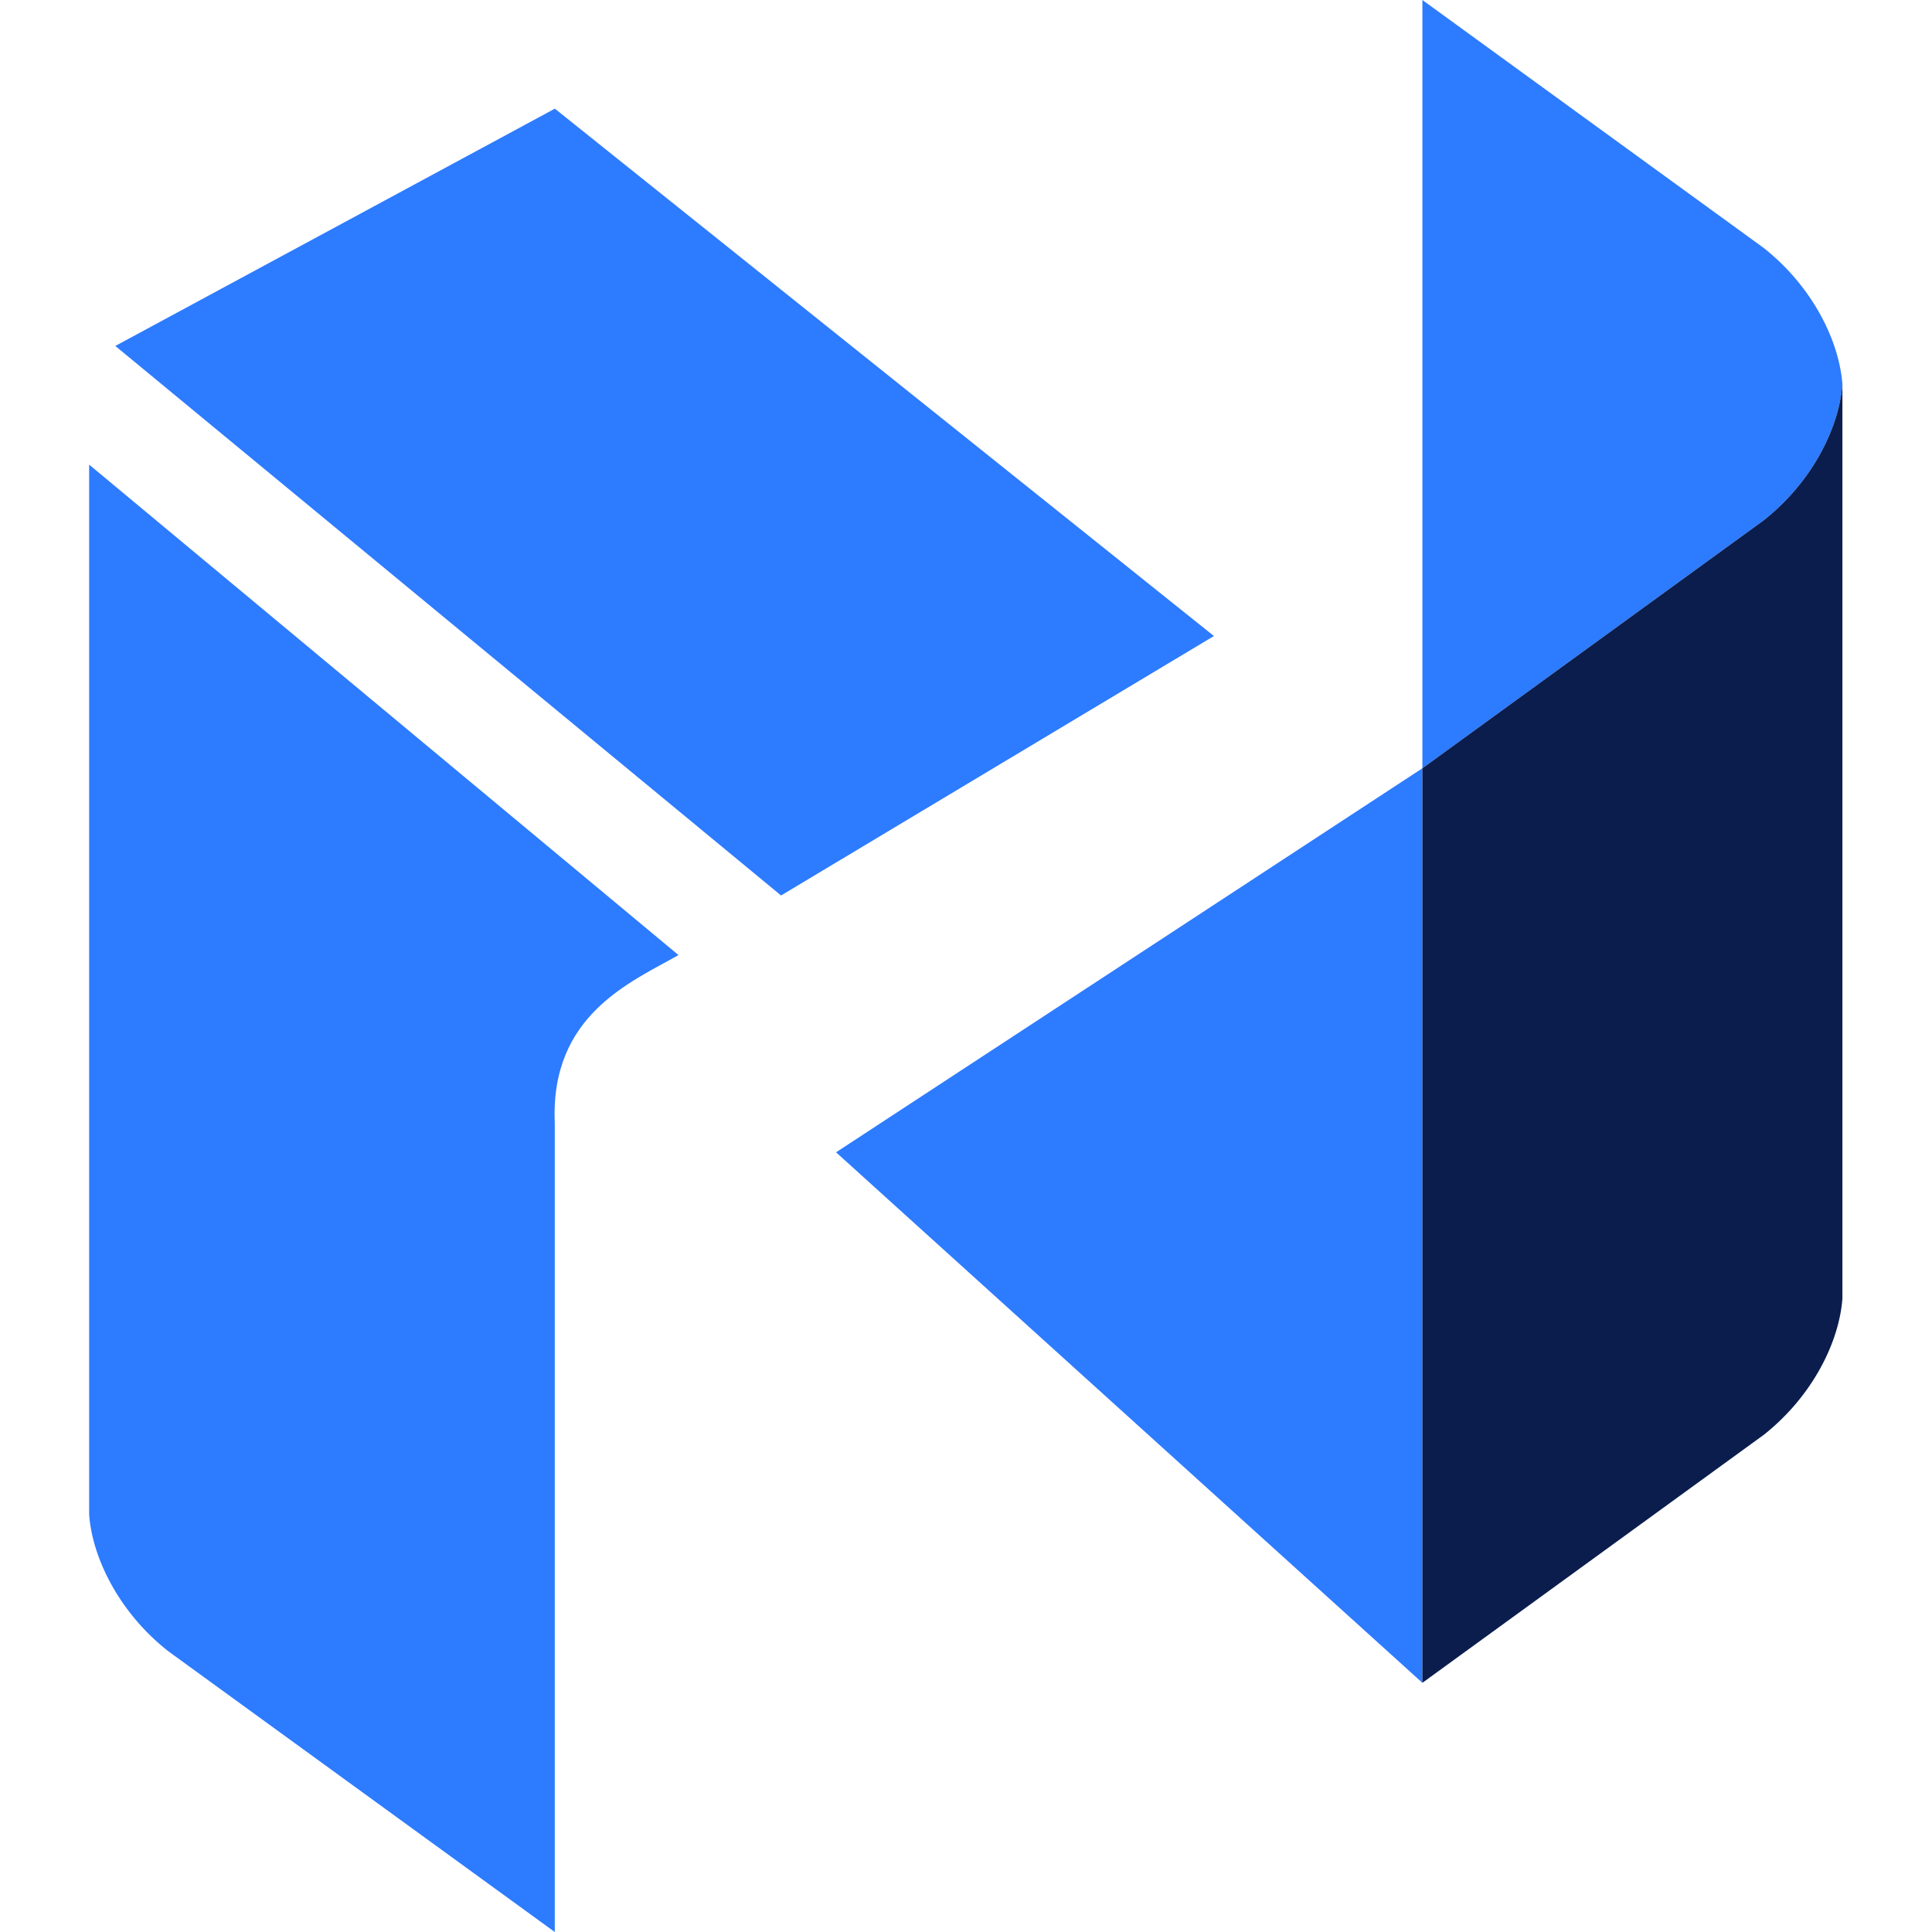
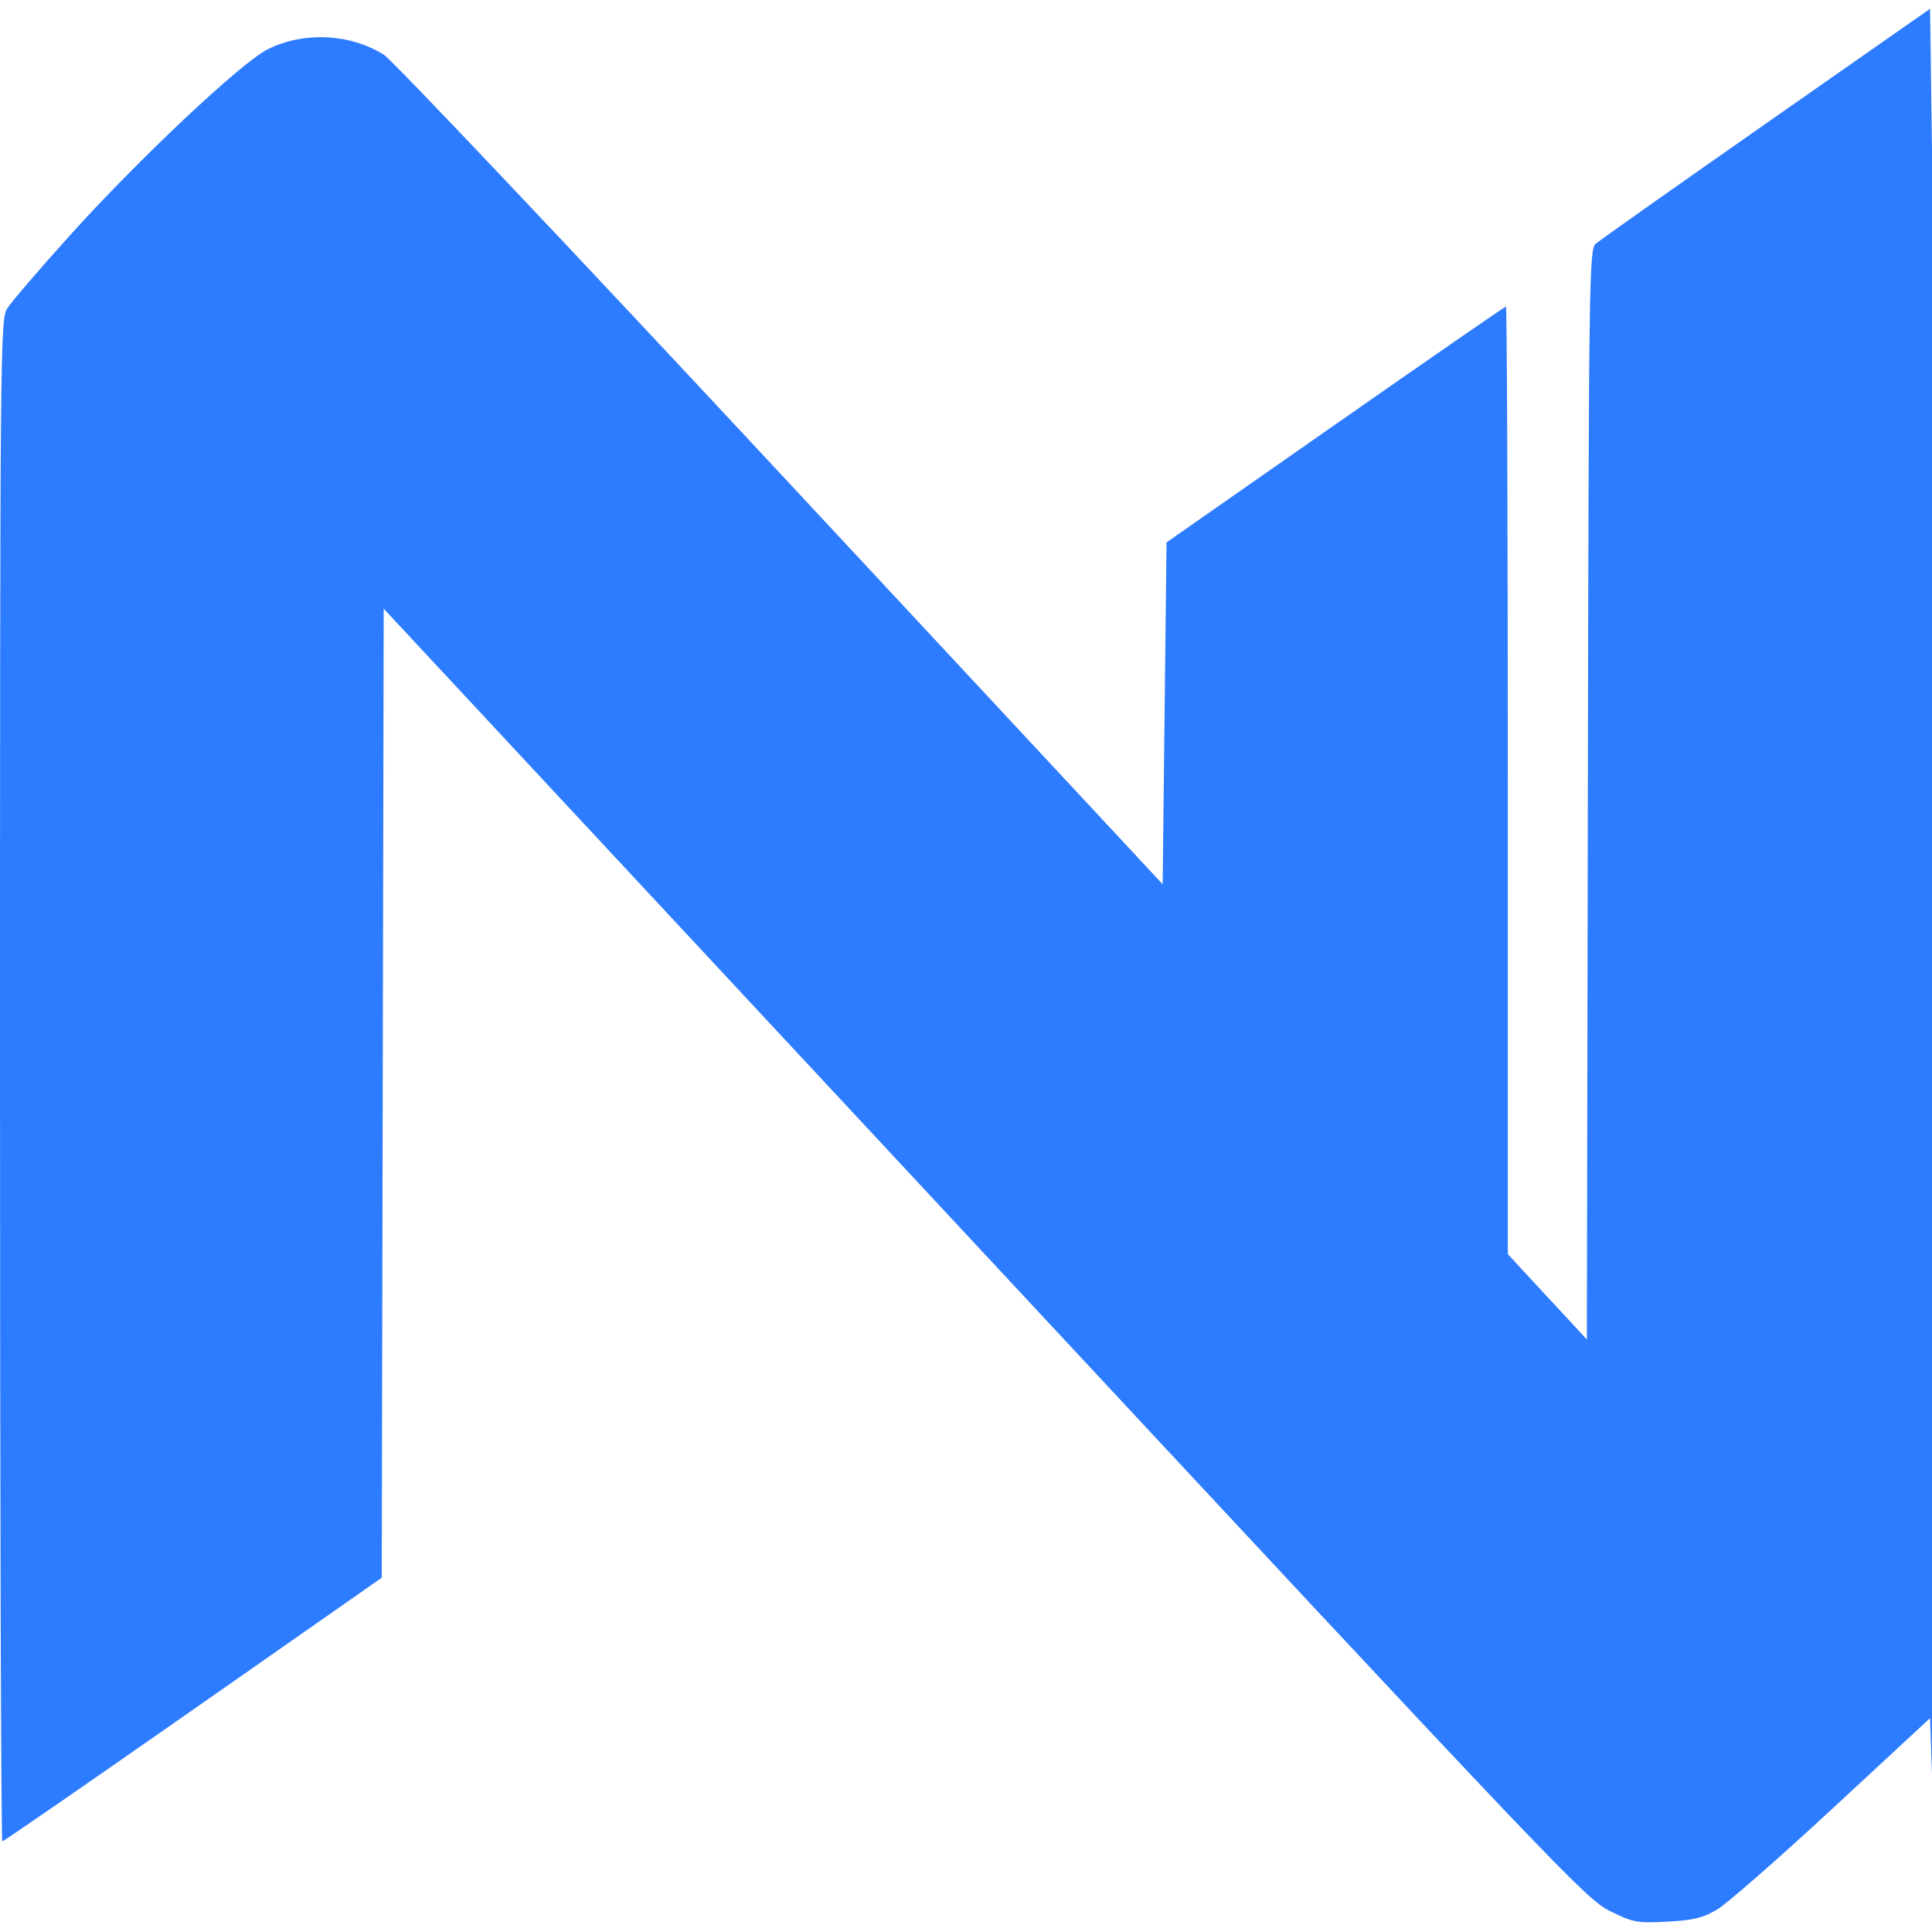
- <svg xmlns="http://www.w3.org/2000/svg" viewBox="0 0 1977 2178" width="16" height="16">
-   <path fill="#2D7BFF" d="M1503,866.088L1503,1897.09L842,1299.029L1503,866.088ZM1503,866.088L1503,0L1887.88,279.588C1943.98,324.074 1972.98,385.55 1976.5,433.044C1972.98,480.538 1943.98,542.014 1887.88,586.5L1503,866.088ZM525,122.5L1268,717L780,1009.5L29.5,390L525,122.5ZM0,1707.579L0,523.778L664.389,1076.685C610.677,1107.163 519.646,1144.226 524.912,1265.909L524.912,2178L88.608,1861.053C32.495,1816.561 3.499,1755.071 0,1707.579Z" />
-   <path fill="#0A1D4D" d="M1976.5,1464C1973,1511.5 1944,1573 1887.88,1617.5L1503,1897.09L1503,866.088L1887.88,586.5C1944,542 1973,480.5 1976.5,433L1976.5,1464Z" />
+ <svg xmlns="http://www.w3.org/2000/svg" width="16" height="16" viewBox="0 0 501 500">
+   <path fill="#2D7BFF" fill-rule="evenodd" d="M 458 31.488 C 434.625 47.828, 414.714 61.896, 413.753 62.751 C 412.109 64.213, 411.992 72.581, 411.753 205.577 L 411.500 346.849 401.250 335.786 L 391 324.723 391 201.862 C 391 134.288, 390.782 79, 390.516 79 C 390.250 79, 370.338 92.760, 346.266 109.577 L 302.500 140.155 302 184.476 L 301.500 228.798 202.553 122.530 C 148.132 64.082, 101.782 15.110, 99.553 13.703 C 90.802 8.180, 78.615 7.628, 69.330 12.333 C 62.471 15.808, 36.026 40.704, 18.164 60.500 C 10.224 69.300, 2.891 77.850, 1.868 79.500 C 0.071 82.398, 0.007 89.190, 0.004 279.750 C 0.002 388.238, 0.273 477, 0.607 477 C 0.941 477, 23.214 461.617, 50.103 442.816 L 98.992 408.632 99.246 282.986 L 99.500 157.341 255.238 324.602 C 404.138 484.519, 411.262 492.004, 417.467 495.058 C 423.543 498.050, 424.489 498.225, 432.320 497.814 C 439.069 497.460, 441.561 496.861, 445.227 494.713 C 447.725 493.249, 461.184 481.475, 475.135 468.549 L 500.500 445.047 501.039 460.774 C 501.792 482.780, 501.860 101.476, 501.112 46.639 L 500.500 1.778 458 31.488 Z" />
</svg>
